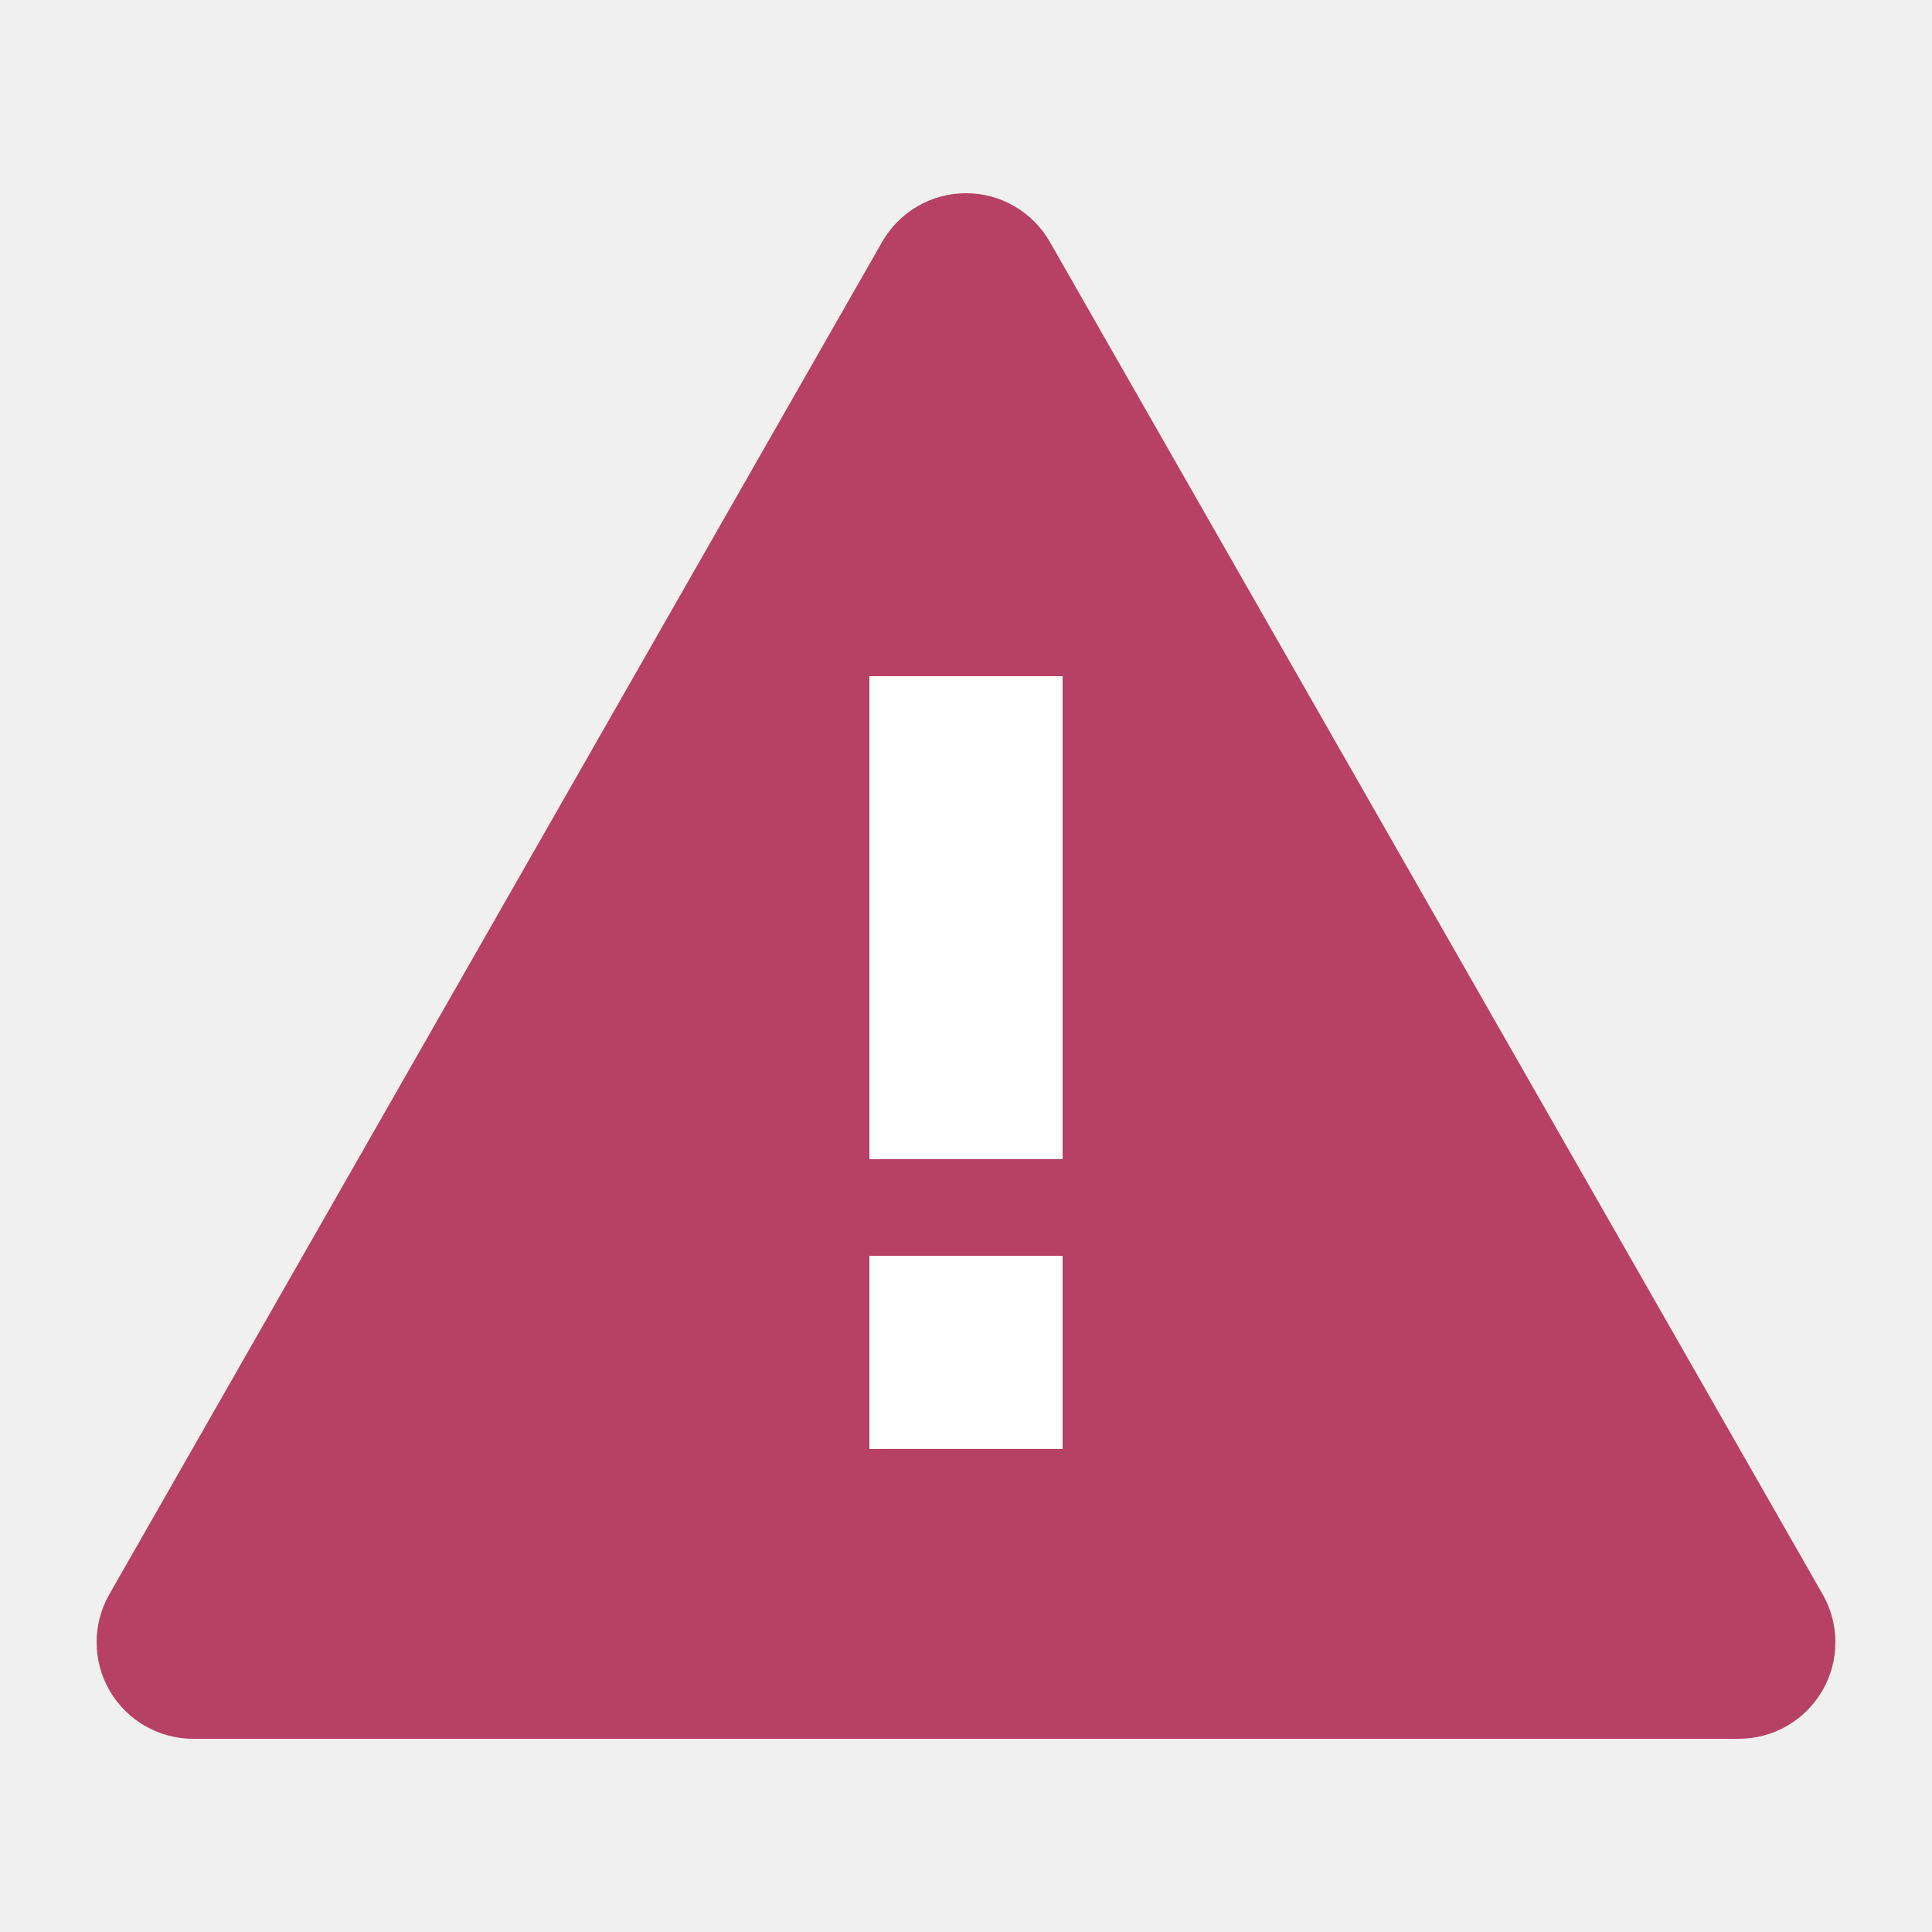
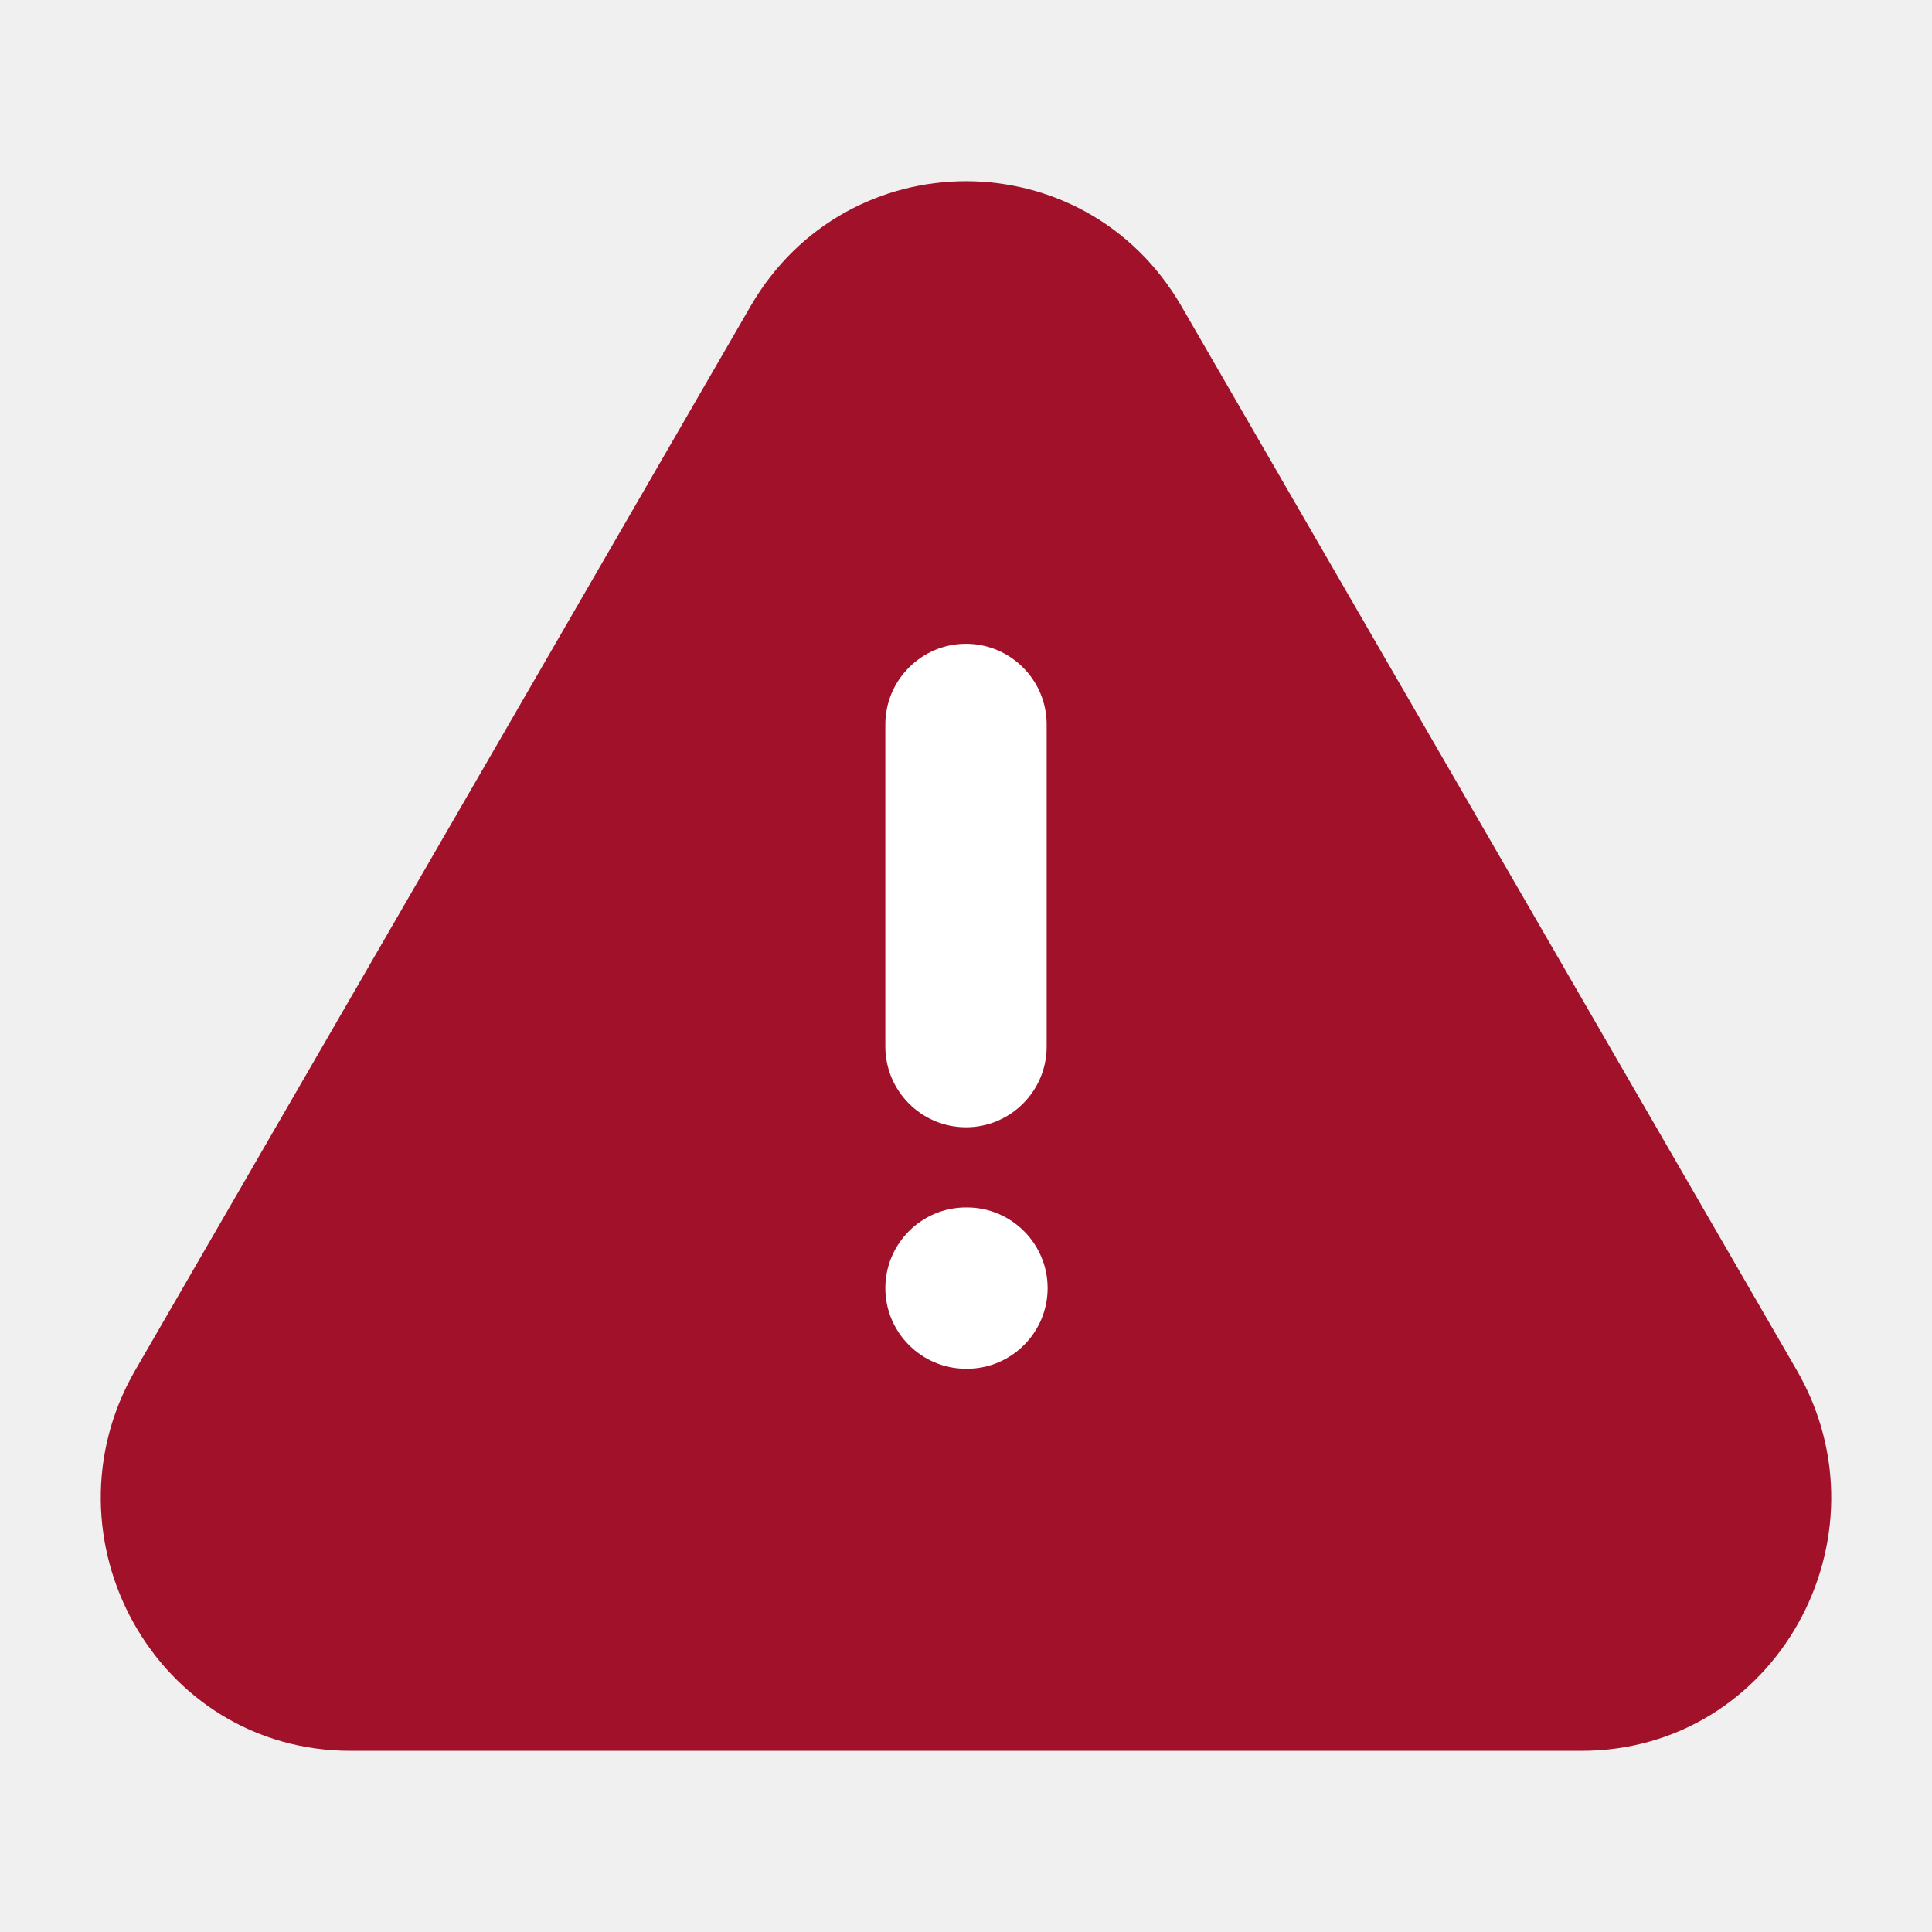
<svg xmlns="http://www.w3.org/2000/svg" width="40" height="40" viewBox="0 0 40 40" fill="none">
-   <path fill-rule="evenodd" clip-rule="evenodd" d="M20 4C20.718 4 21.38 4.385 21.736 5.008L37.736 33.008C38.09 33.627 38.088 34.387 37.73 35.004C37.372 35.62 36.713 36 36 36H4C3.287 36 2.628 35.62 2.27 35.004C1.912 34.387 1.91 33.627 2.264 33.008L18.264 5.008C18.62 4.385 19.282 4 20 4Z" fill="#B74166" />
-   <path d="M18 14V24H22V14H18Z" fill="white" />
-   <path d="M22 26H18V30H22V26Z" fill="white" />
-   <path d="M18 14V24H22V14H18Z" fill="white" />
-   <path d="M22 26H18V30H22V26Z" fill="white" />
+   <rect x="15.982" y="10" width="8.036" height="20" fill="white" />
+   <path fill-rule="evenodd" clip-rule="evenodd" d="M15.54 6.339C17.54 2.889 22.46 2.889 24.46 6.339L37.2 28.369C39.2 31.829 36.77 36.249 32.74 36.249H7.26C3.23 36.249 0.8 31.829 2.8 28.369L15.54 6.339ZM18.33 26.669C18.33 25.749 19.08 24.999 20 24.999H20.02C20.94 24.999 21.69 25.749 21.69 26.669C21.69 27.589 20.94 28.339 20.02 28.339H20C19.08 28.339 18.33 27.589 18.33 26.669ZM21.67 14.999C21.67 14.079 20.92 13.329 20 13.329C19.08 13.329 18.33 14.079 18.33 14.999V21.669C18.33 22.589 19.08 23.339 20 23.339C20.92 23.339 21.67 22.589 21.67 21.669V14.999Z" fill="#A1122A" />
</svg>
